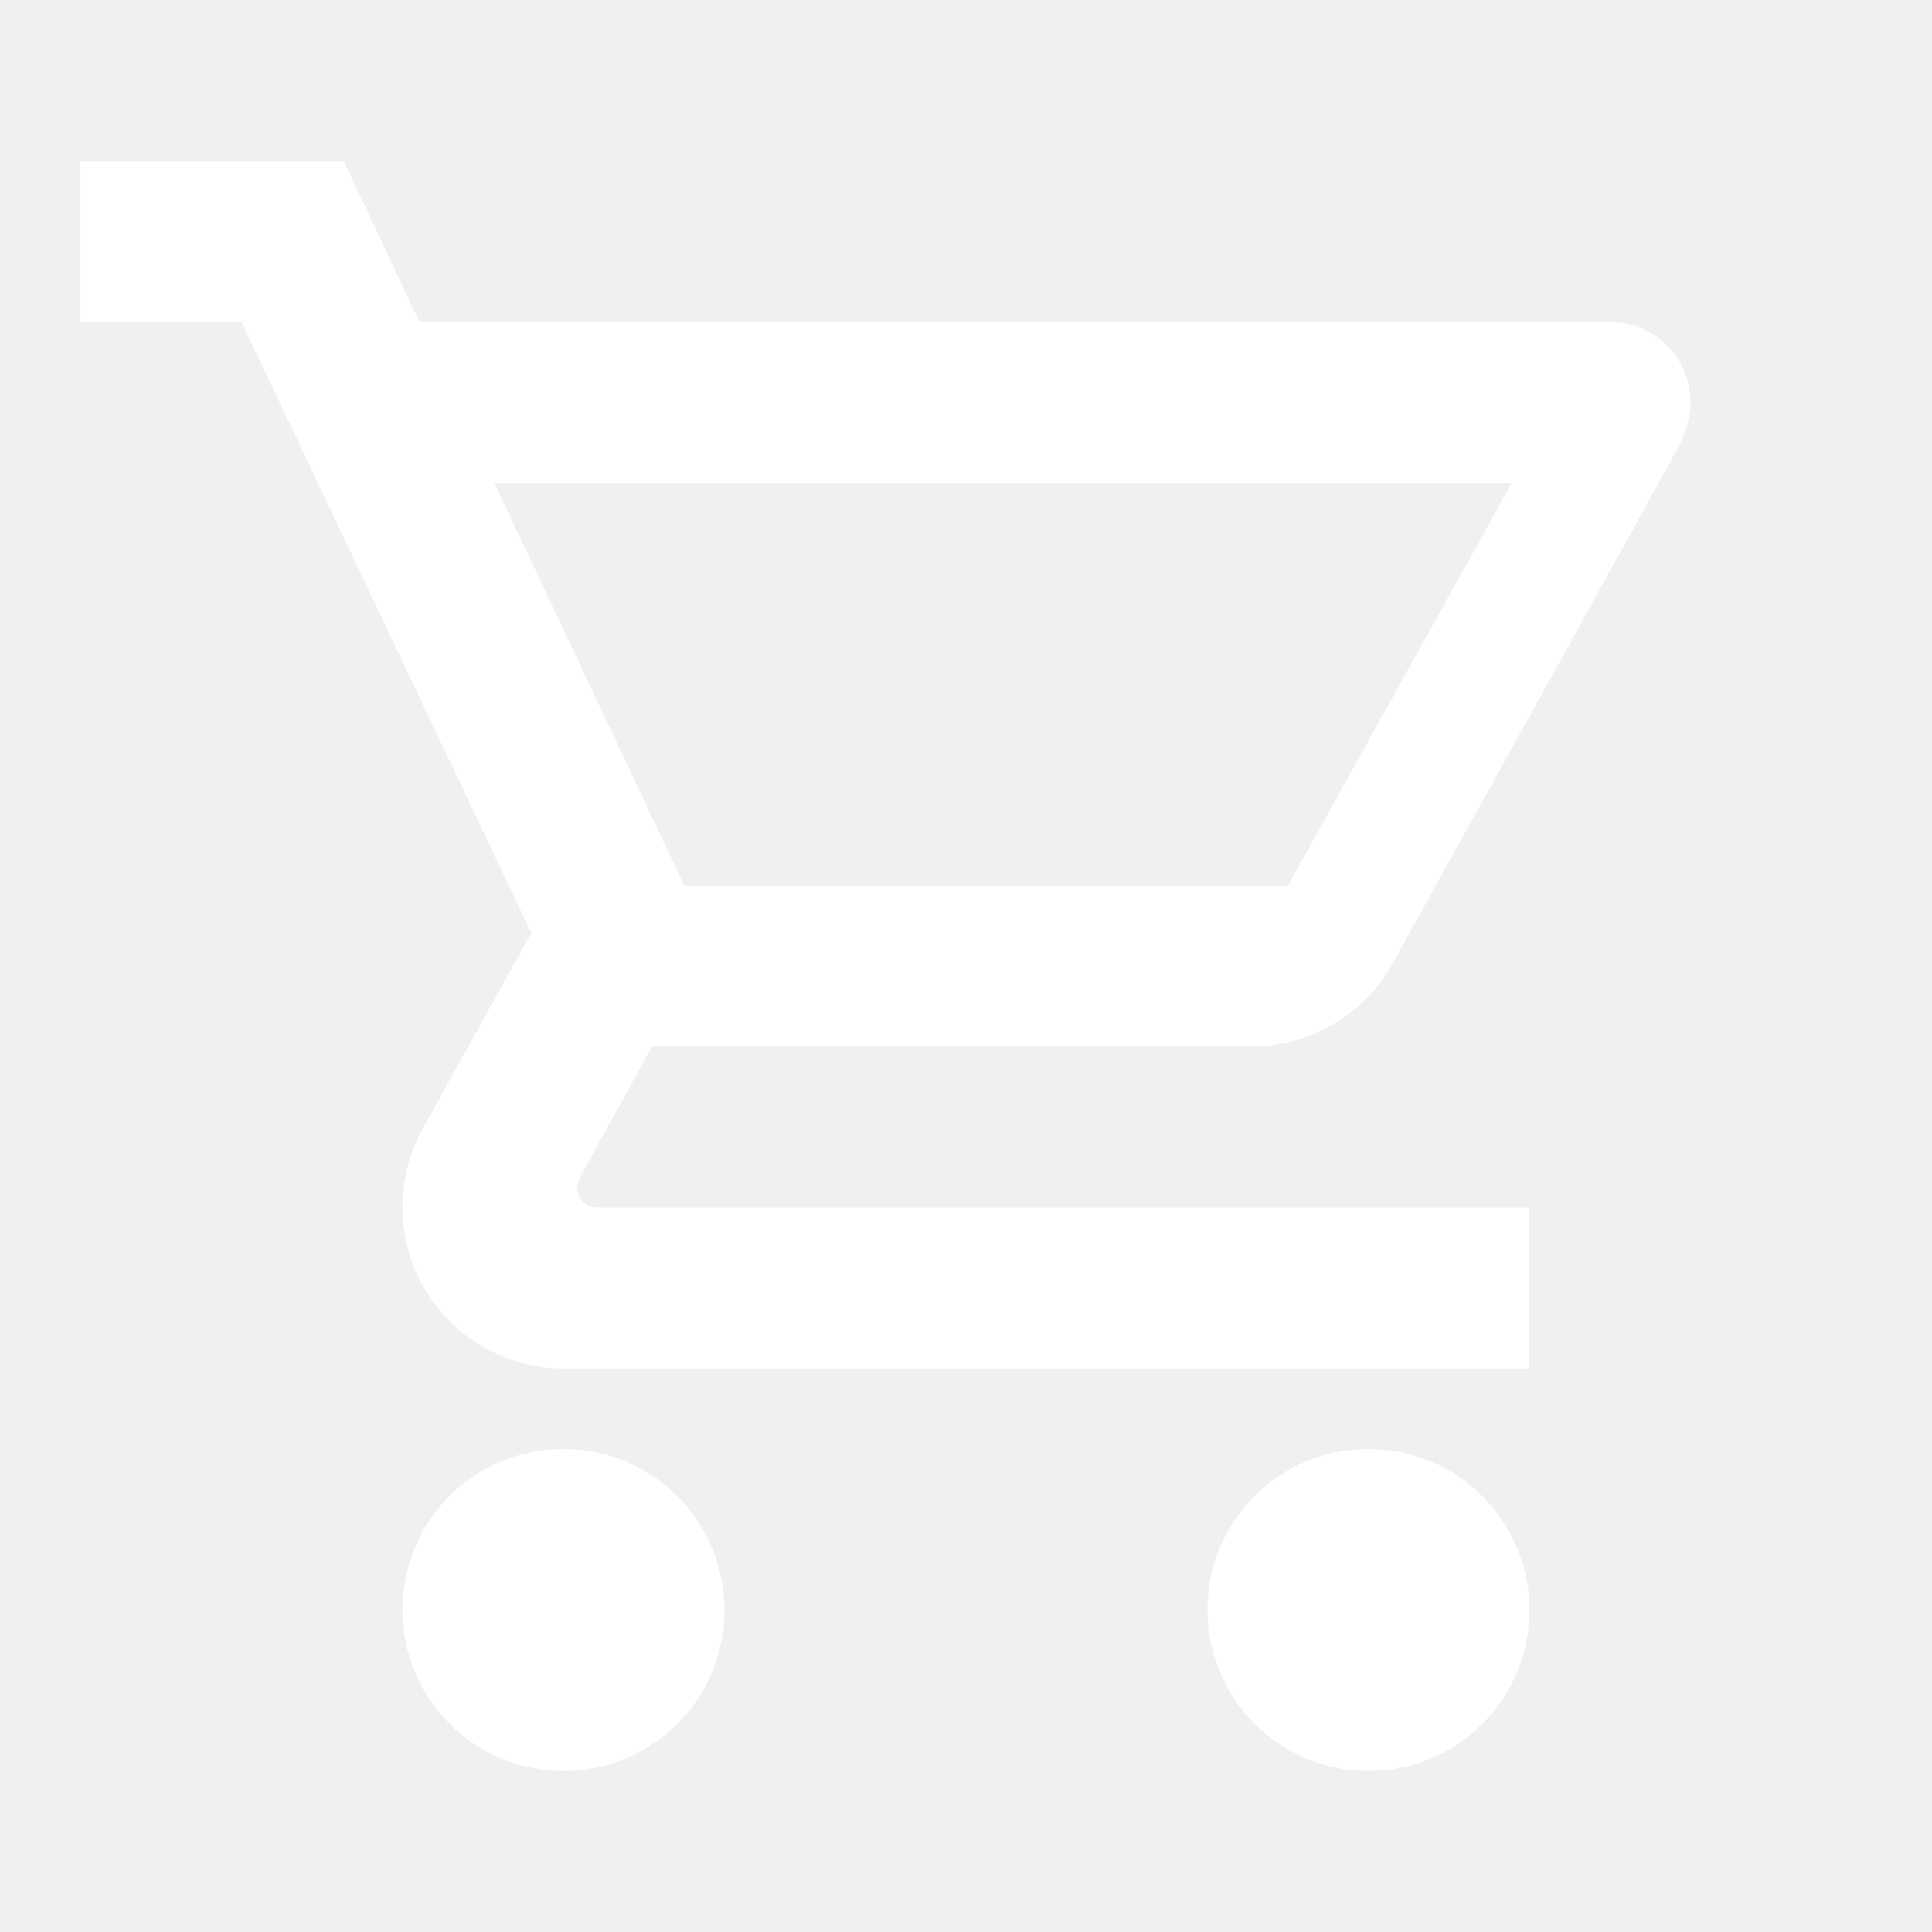
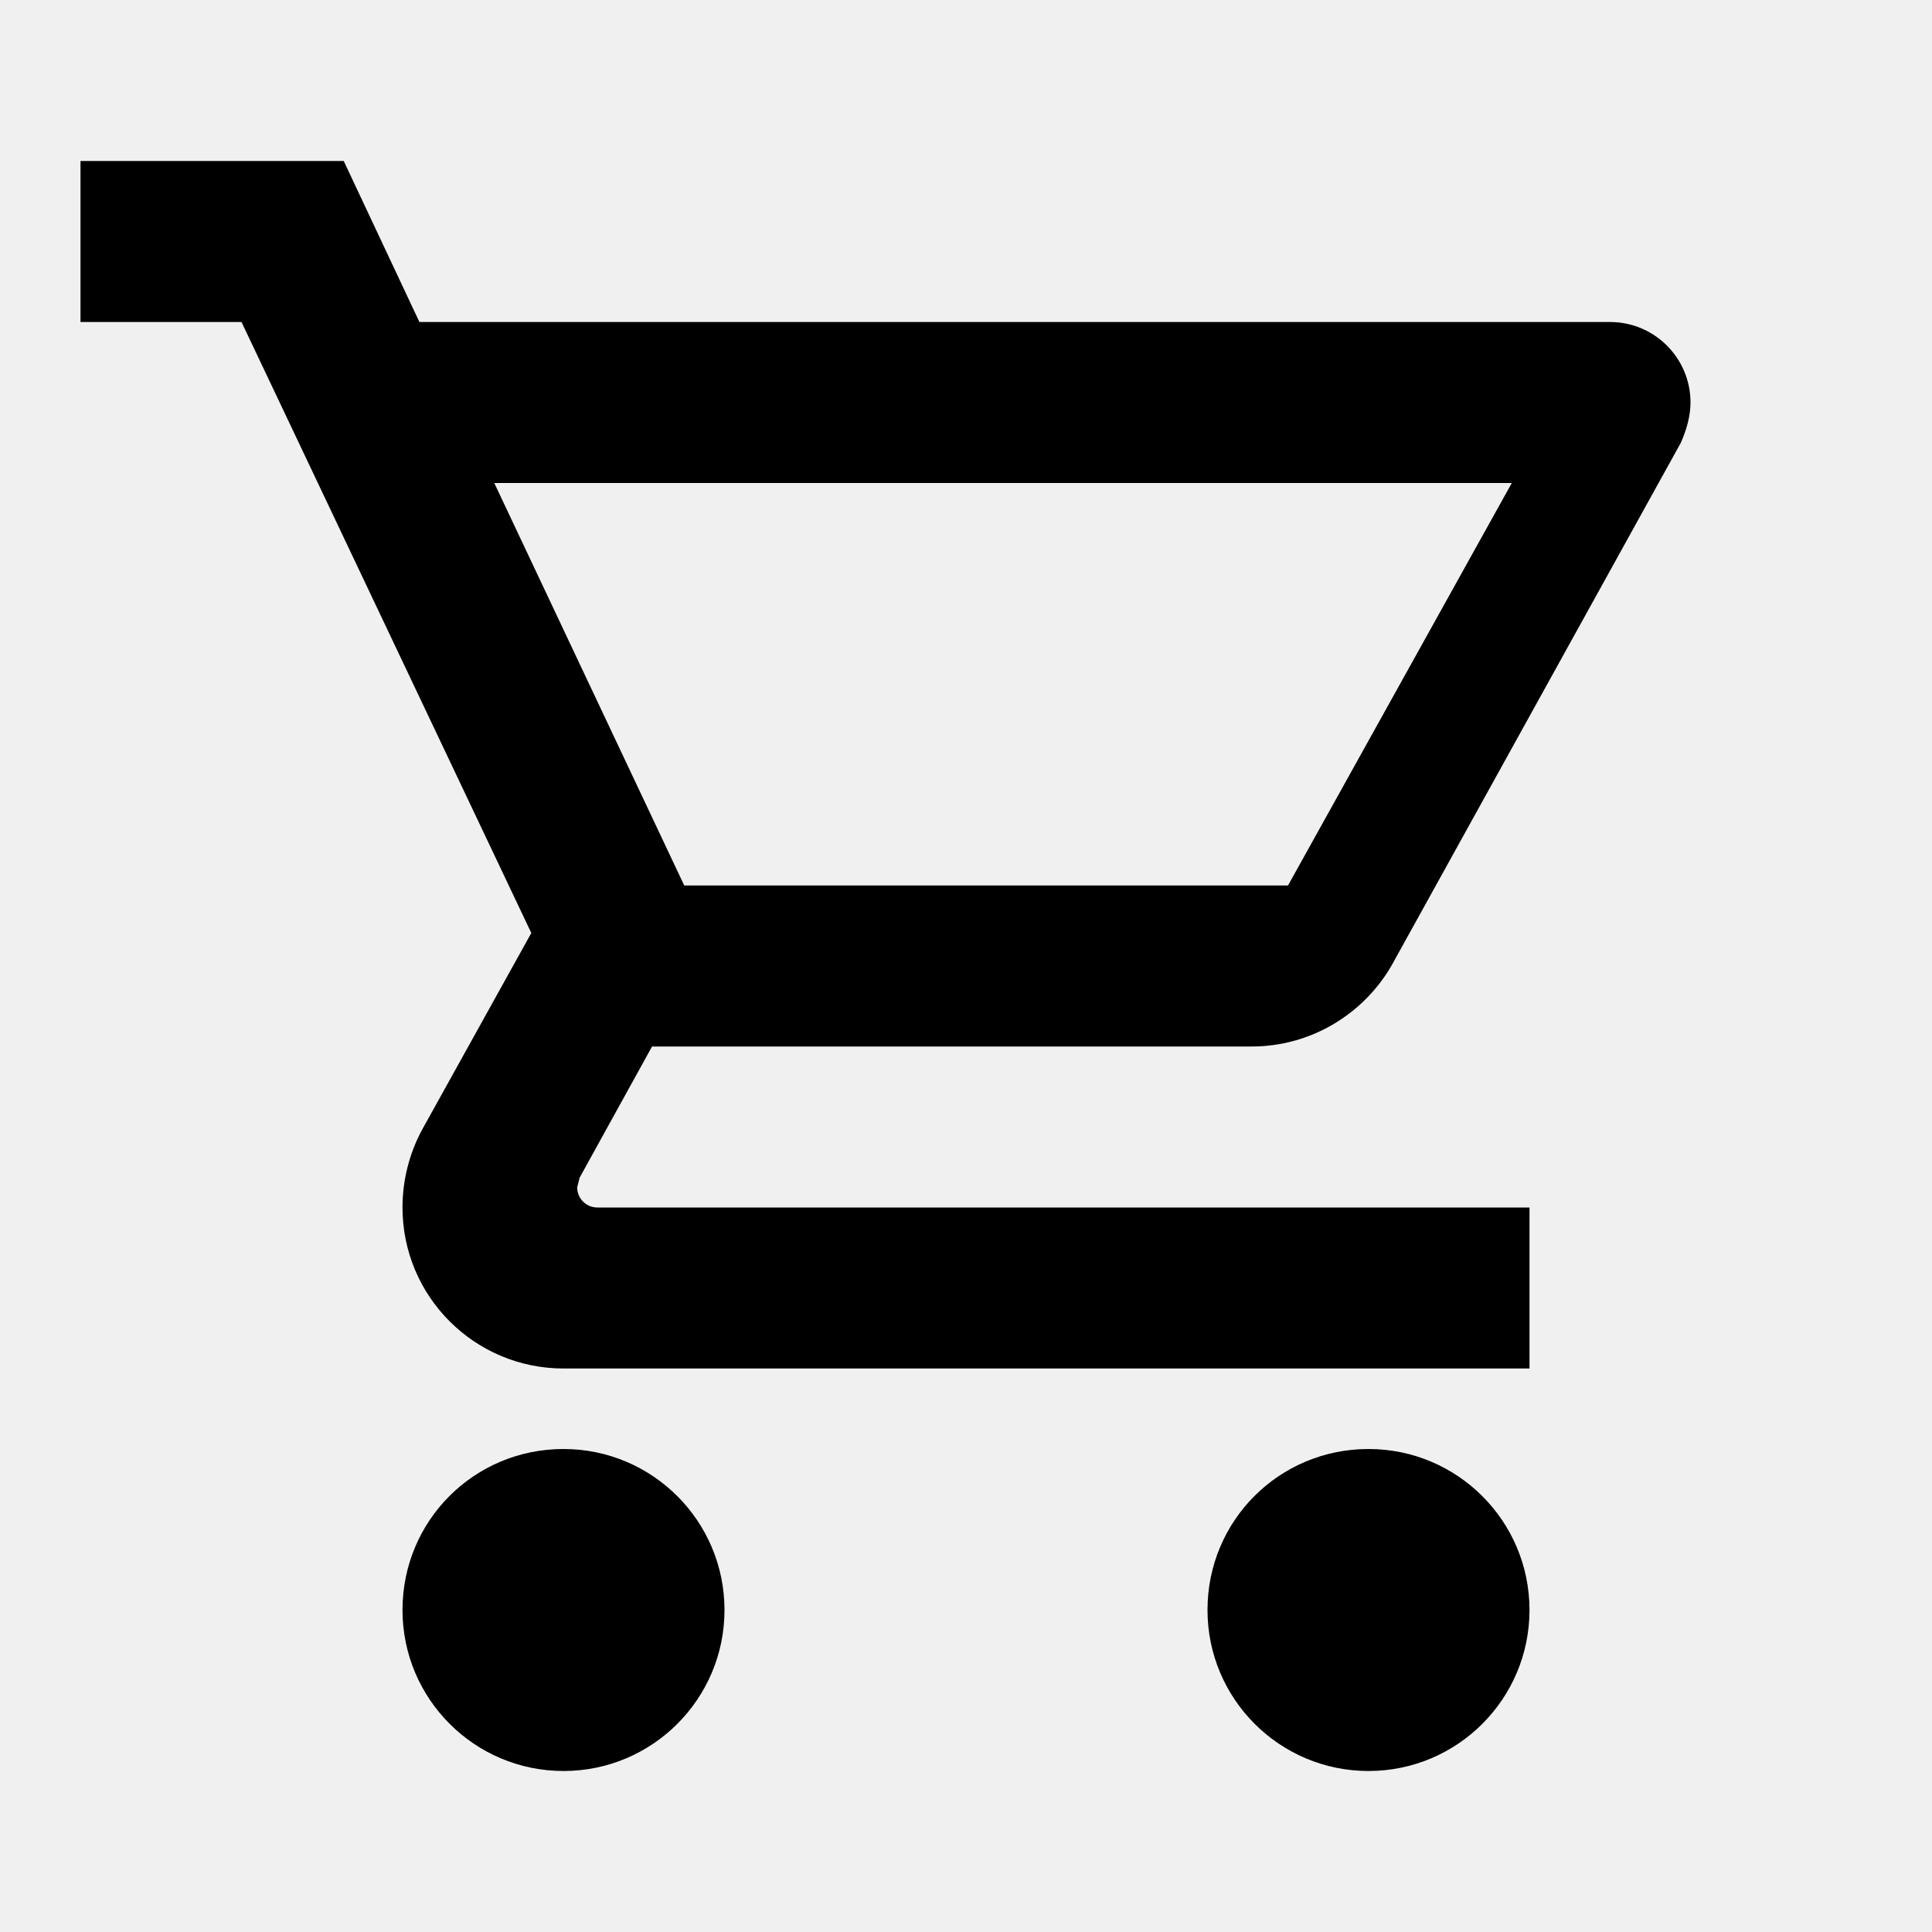
<svg xmlns="http://www.w3.org/2000/svg" width="24" height="24" viewBox="0 0 24 24">
-   <path fill="#fff" d="M17 18a2 2 0 0 1 2 2a2 2 0 0 1-2 2a2 2 0 0 1-2-2c0-1.11.89-2 2-2M1 2h3.27l.94 2H20a1 1 0 0 1 1 1c0 .17-.05.34-.12.5l-3.58 6.47c-.34.61-1 1.03-1.75 1.03H8.1l-.9 1.63l-.03.12a.25.25 0 0 0 .25.25H19v2H7a2 2 0 0 1-2-2c0-.35.09-.68.24-.96l1.36-2.45L3 4H1zm6 16a2 2 0 0 1 2 2a2 2 0 0 1-2 2a2 2 0 0 1-2-2c0-1.11.89-2 2-2m9-7l2.78-5H6.14l2.36 5z" />
+   <path fill="#000000" d="M17 18a2 2 0 0 1 2 2a2 2 0 0 1-2 2a2 2 0 0 1-2-2c0-1.11.89-2 2-2M1 2h3.27l.94 2H20a1 1 0 0 1 1 1c0 .17-.05.34-.12.5l-3.58 6.47c-.34.61-1 1.03-1.75 1.03H8.1l-.9 1.63l-.03.12a.25.25 0 0 0 .25.25H19v2H7a2 2 0 0 1-2-2c0-.35.09-.68.24-.96l1.36-2.45L3 4H1zm6 16a2 2 0 0 1 2 2a2 2 0 0 1-2 2a2 2 0 0 1-2-2c0-1.11.89-2 2-2m9-7l2.78-5H6.14l2.36 5z" />
</svg>
